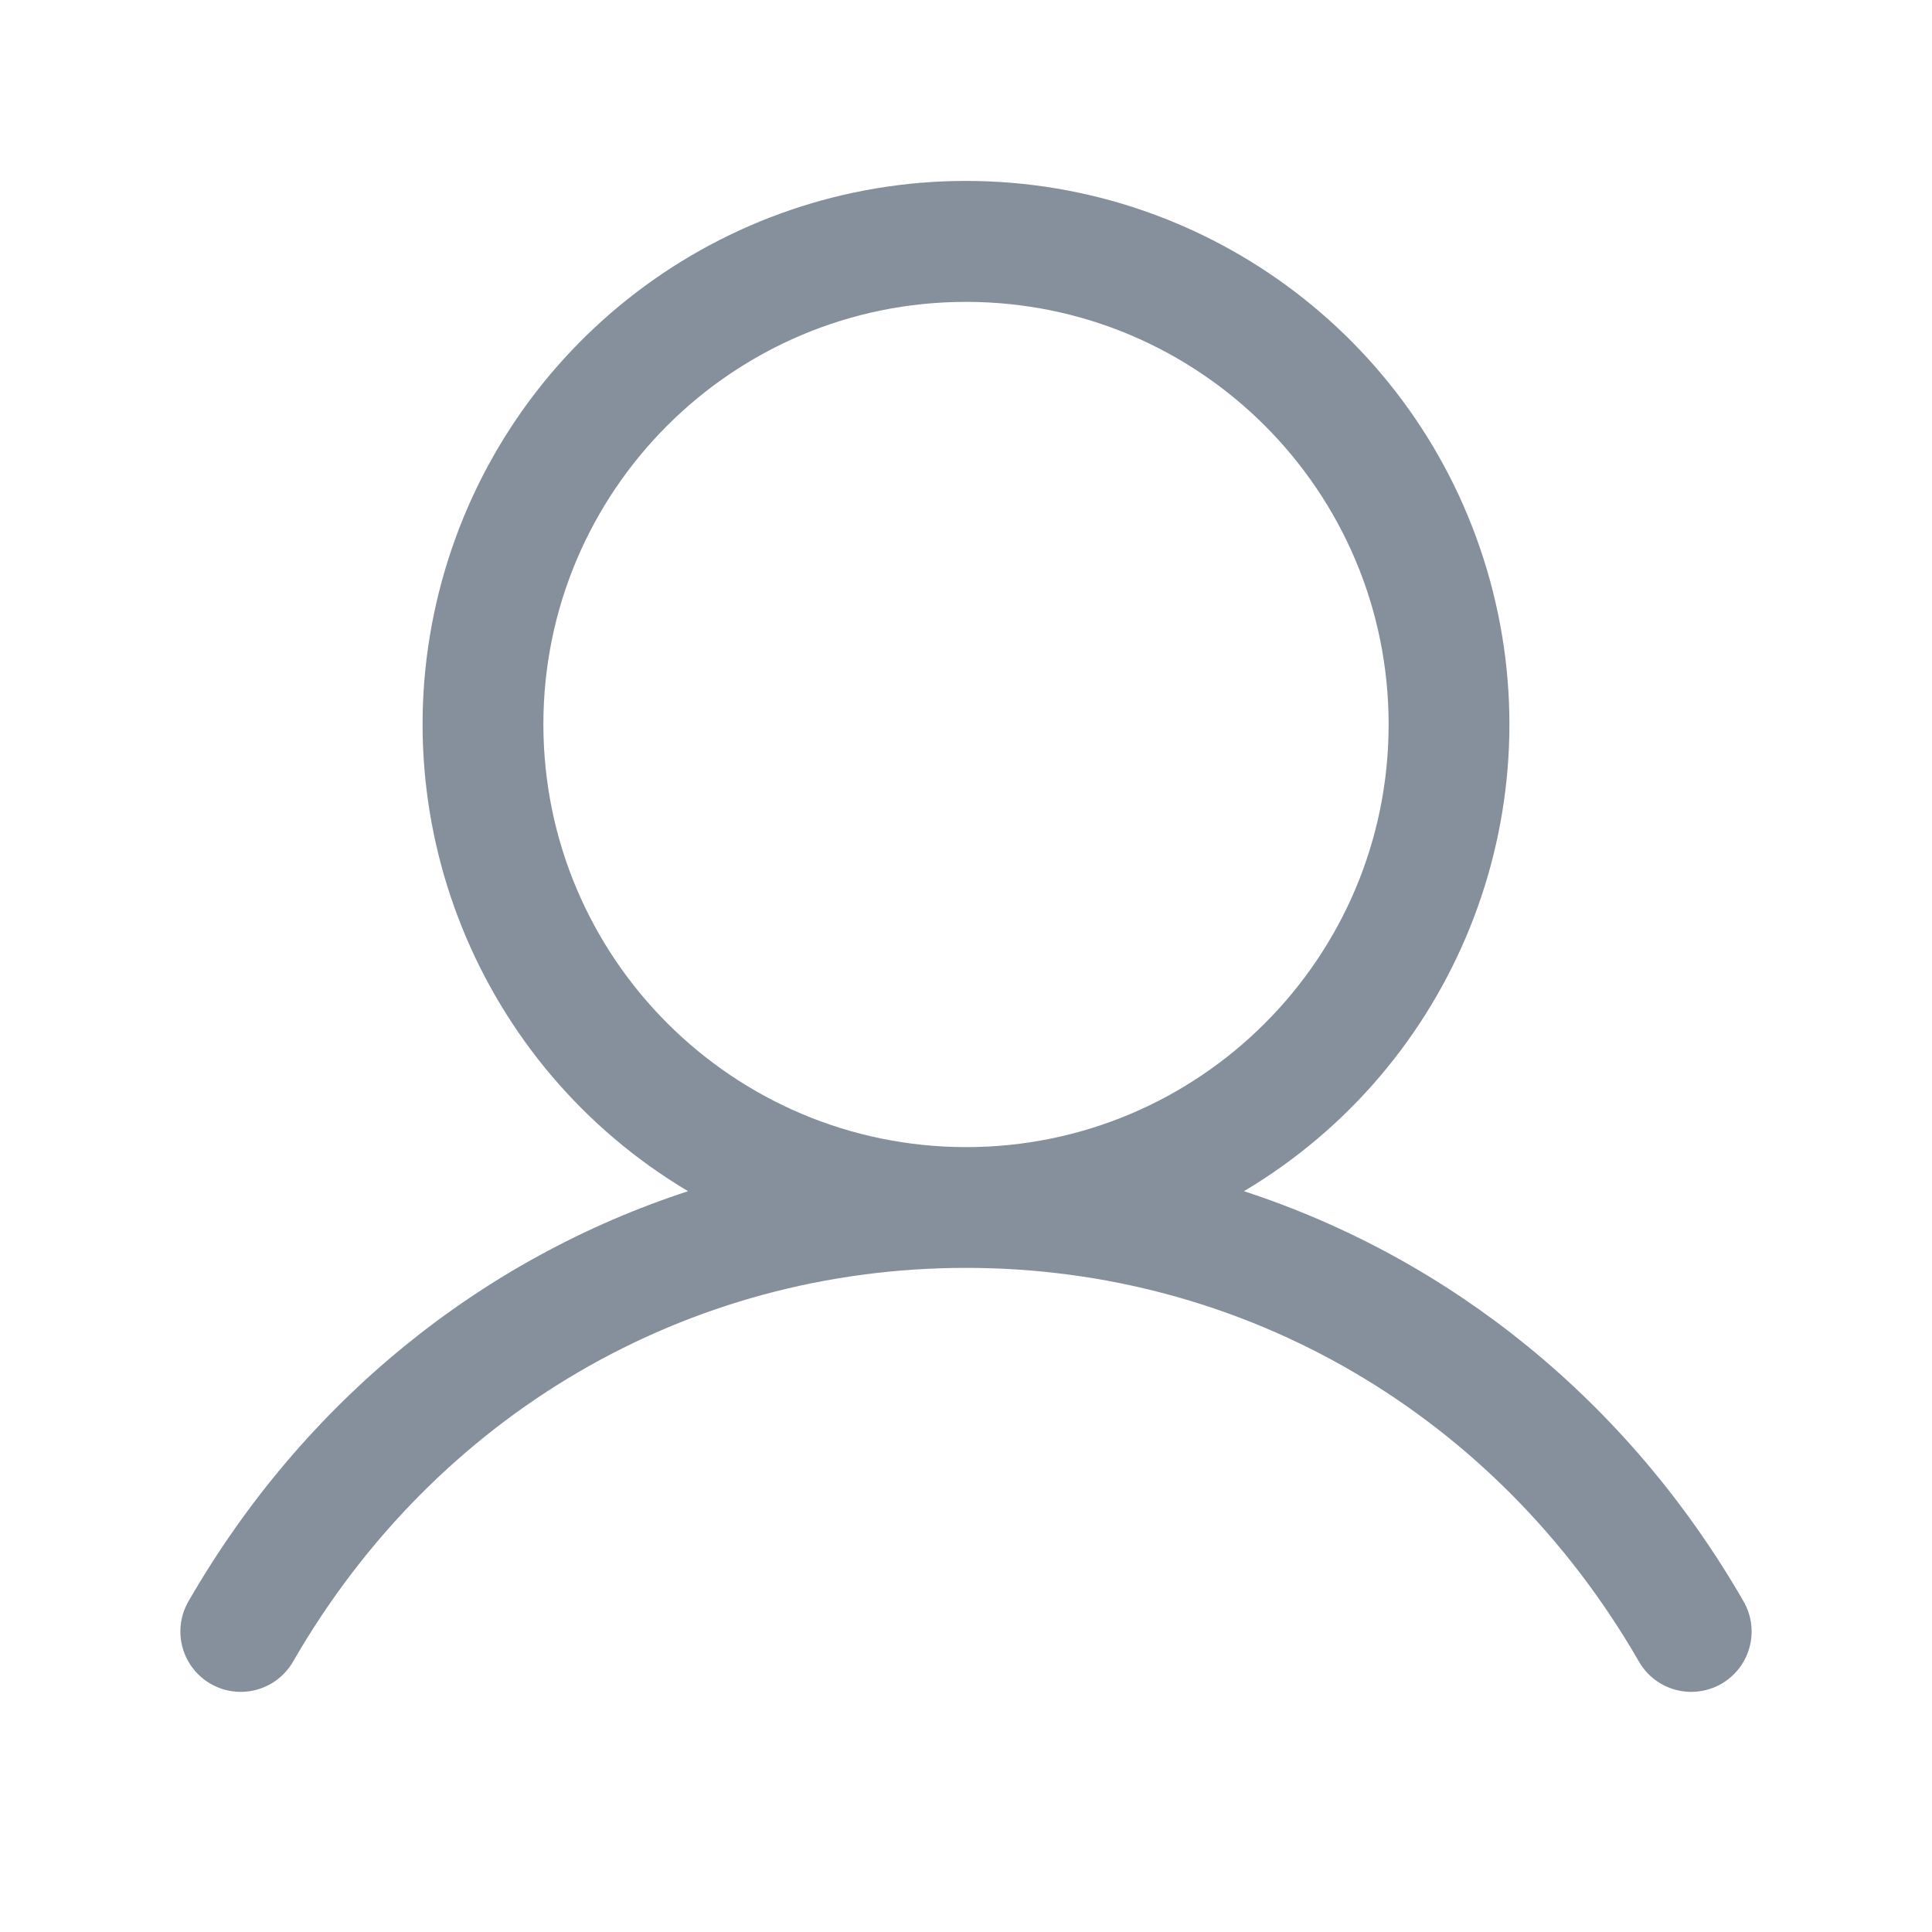
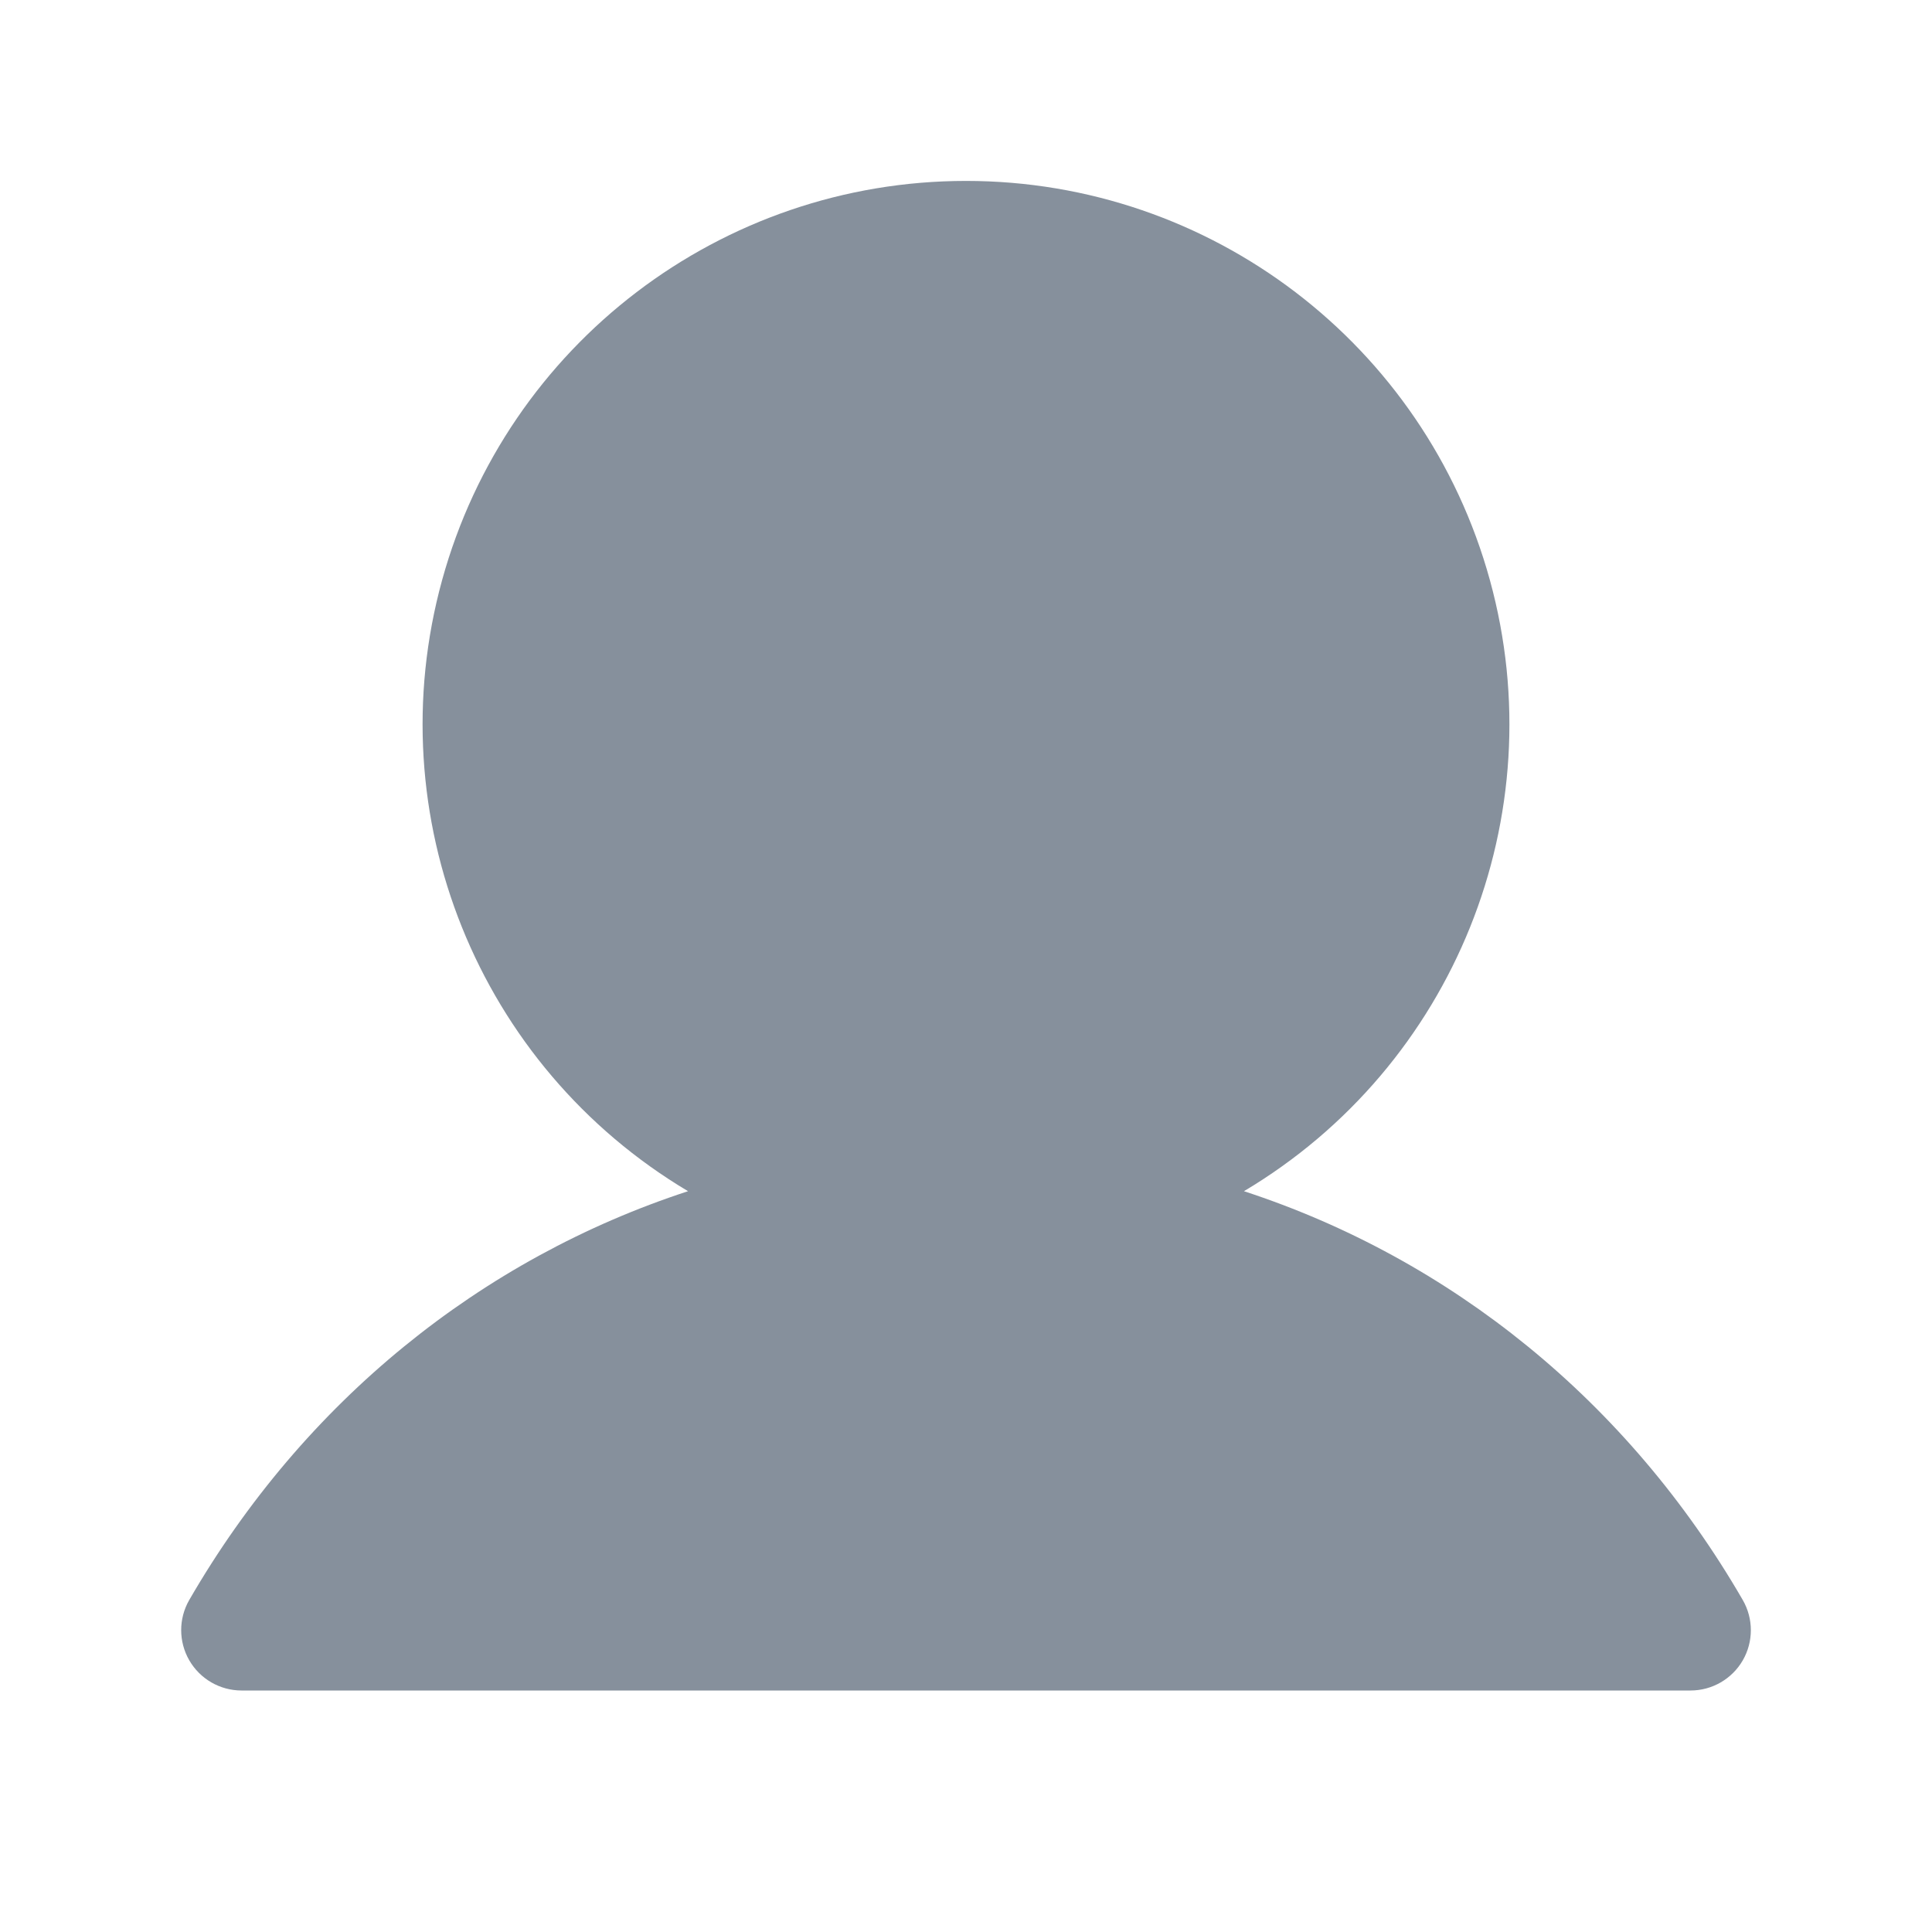
<svg xmlns="http://www.w3.org/2000/svg" width="81" height="81" viewBox="0 0 256 256" fill="#86909C">
-   <path d="M230.92,212c-15.23-26.33-38.7-45.21-66.09-54.16a72,72,0,1,0-73.66,0C63.78,166.78,40.31,185.66,25.08,212a8,8,0,1,0,13.85,8c18.84-32.56,52.14-52,89.07-52s70.23,19.44,89.07,52a8,8,0,1,0,13.85-8ZM72,96a56,56,0,1,1,56,56A56.06,56.06,0,0,1,72,96Z" />
+   <path d="M230.93,220a8,8,0,0,1-6.93,4H32a8,8,0,0,1-6.92-12c15.23-26.33,38.7-45.21,66.09-54.16a72,72,0,1,1,73.66,0c27.39,8.95,50.86,27.83,66.09,54.16A8,8,0,0,1,230.93,220Z" />
</svg>
